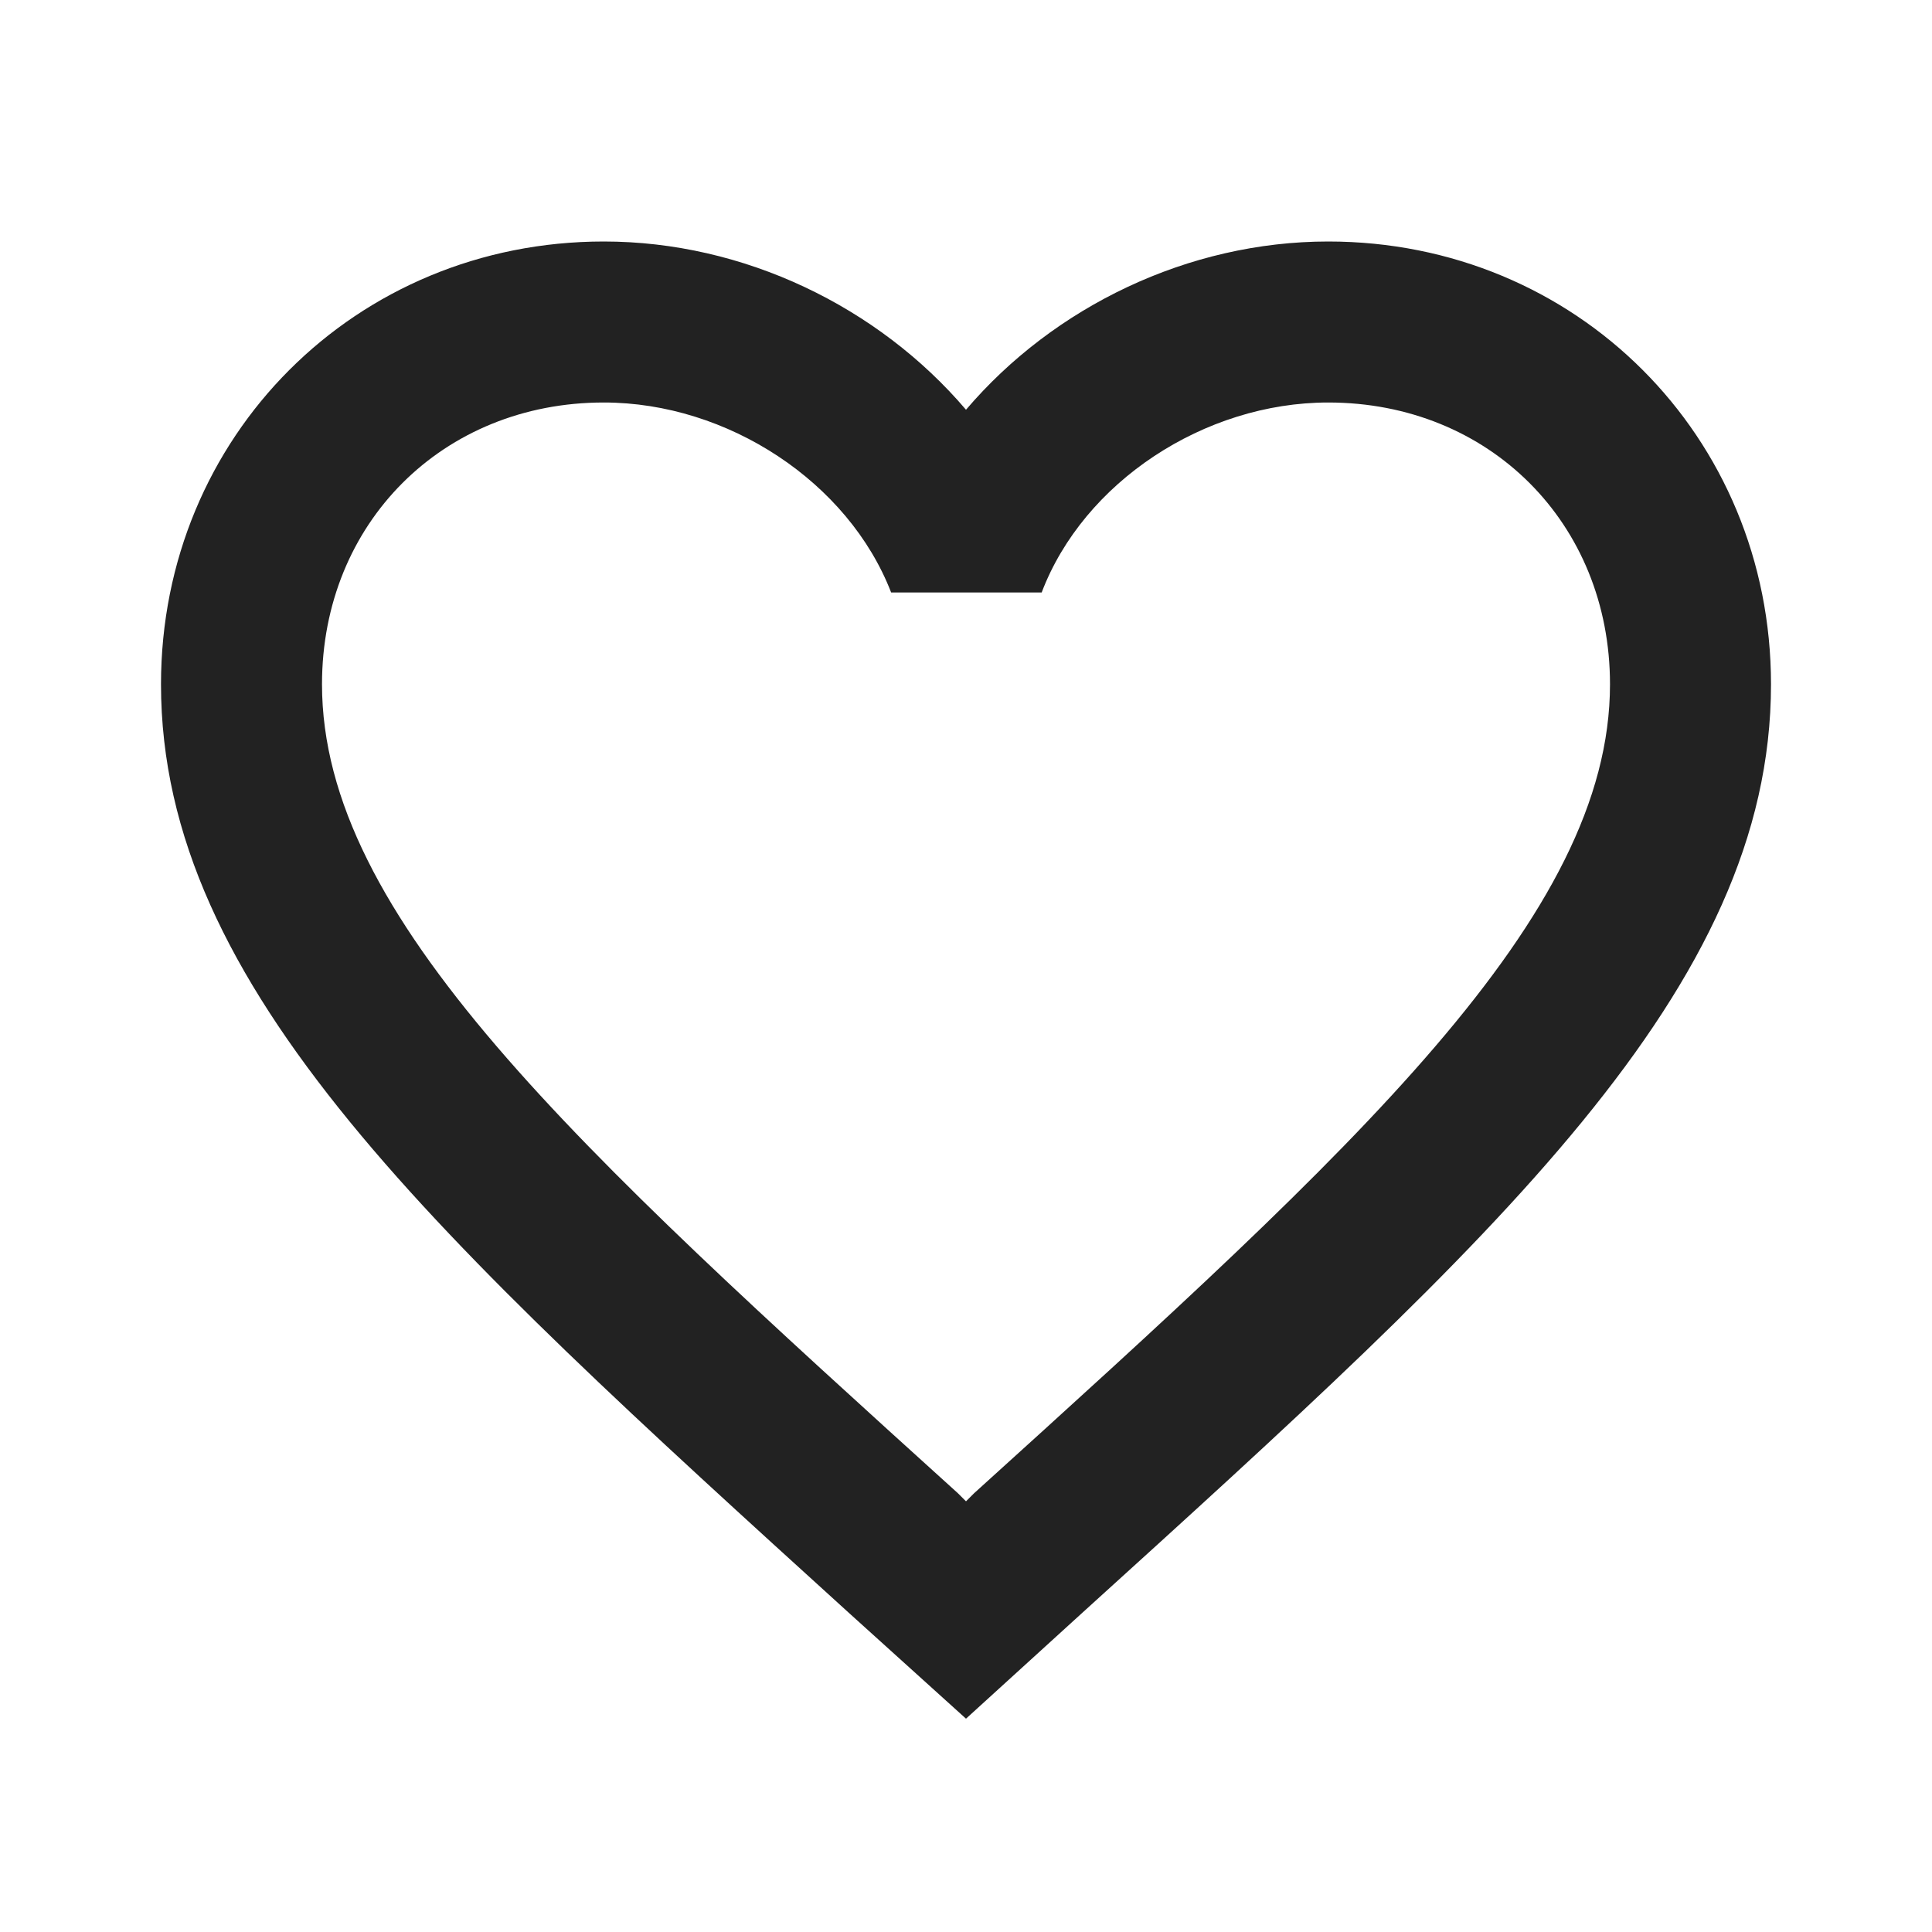
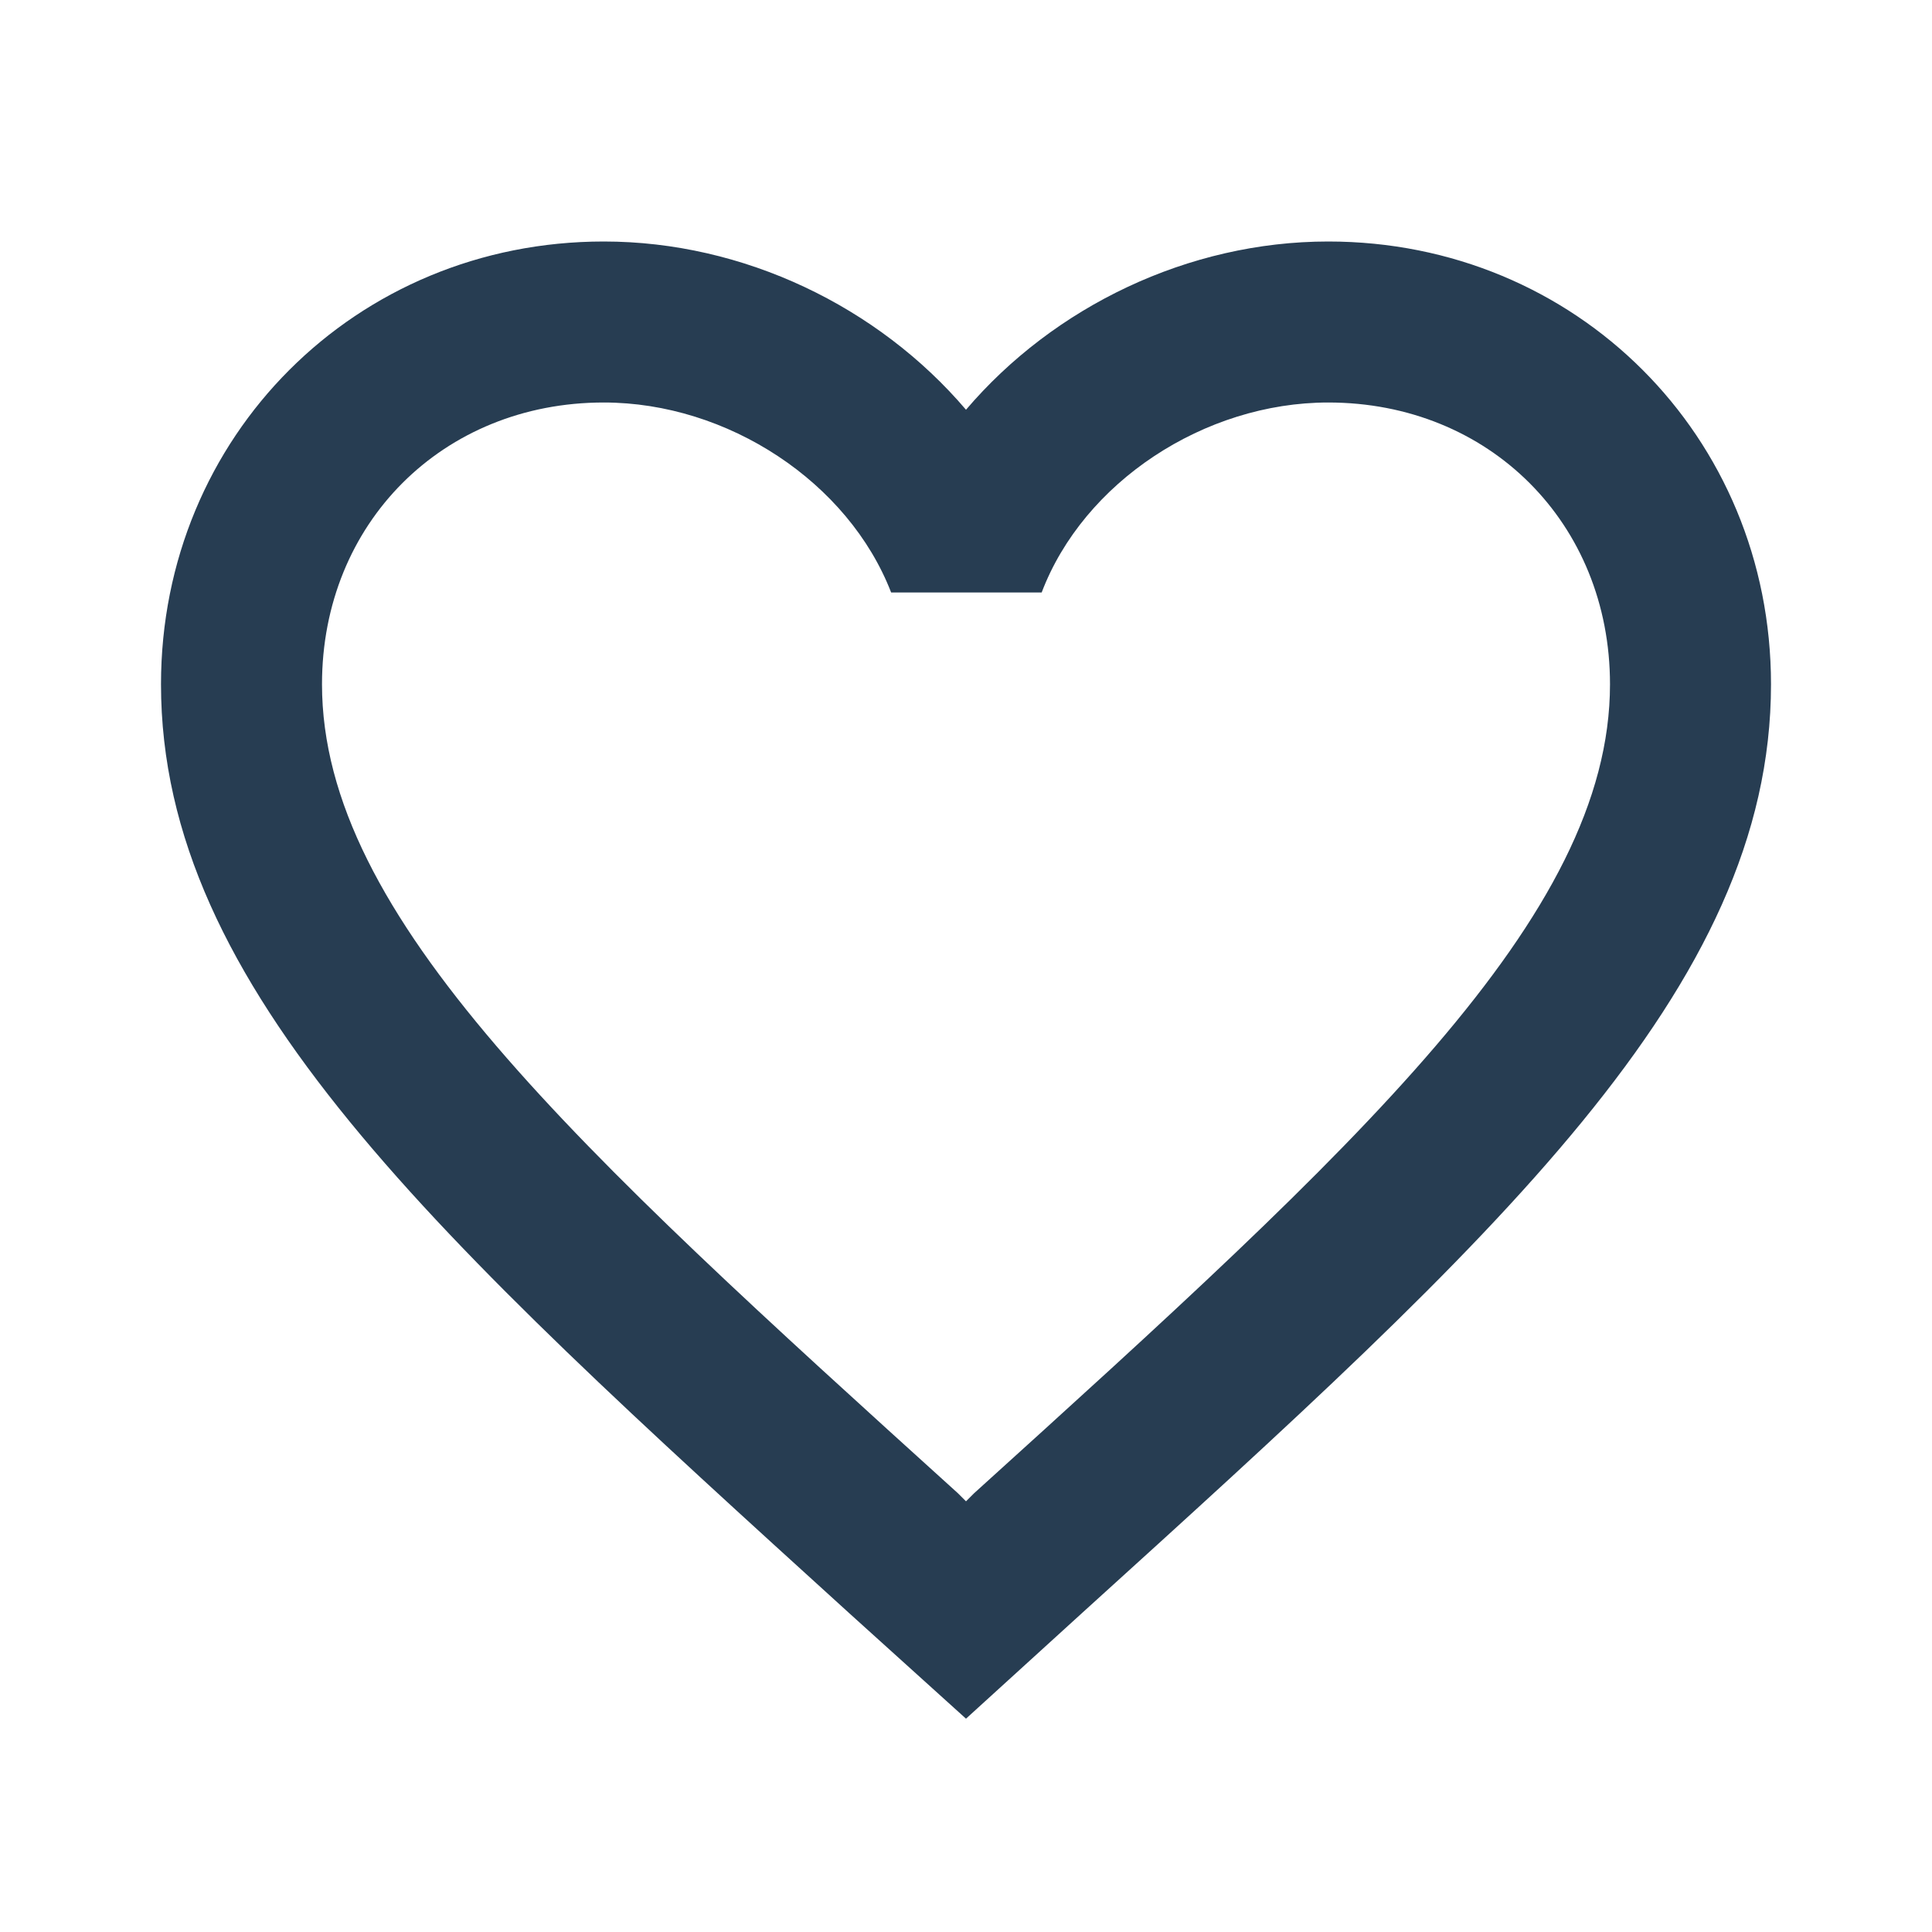
- <svg xmlns="http://www.w3.org/2000/svg" fill="#222222" width="24" height="24" viewBox="0 0 24 24">
+ <svg xmlns="http://www.w3.org/2000/svg" fill="#273D52" width="24" height="24" viewBox="0 0 24 24">
  <path d="M16.5 3c-1.74 0-3.41.81-4.5 2.09C10.91 3.81 9.24 3 7.5 3 4.42 3 2 5.42 2 8.5c0 3.78 3.4 6.86 8.55 11.54L12 21.35l1.45-1.32C18.6 15.36 22 12.28 22 8.5 22 5.42 19.58 3 16.5 3zm-4.4 15.55l-.1.1-.1-.1C7.14 14.24 4 11.39 4 8.5 4 6.5 5.5 5 7.5 5c1.54 0 3.04.99 3.57 2.36h1.87C13.46 5.99 14.96 5 16.5 5c2 0 3.5 1.5 3.5 3.5 0 2.89-3.14 5.74-7.9 10.05z" />
</svg>
